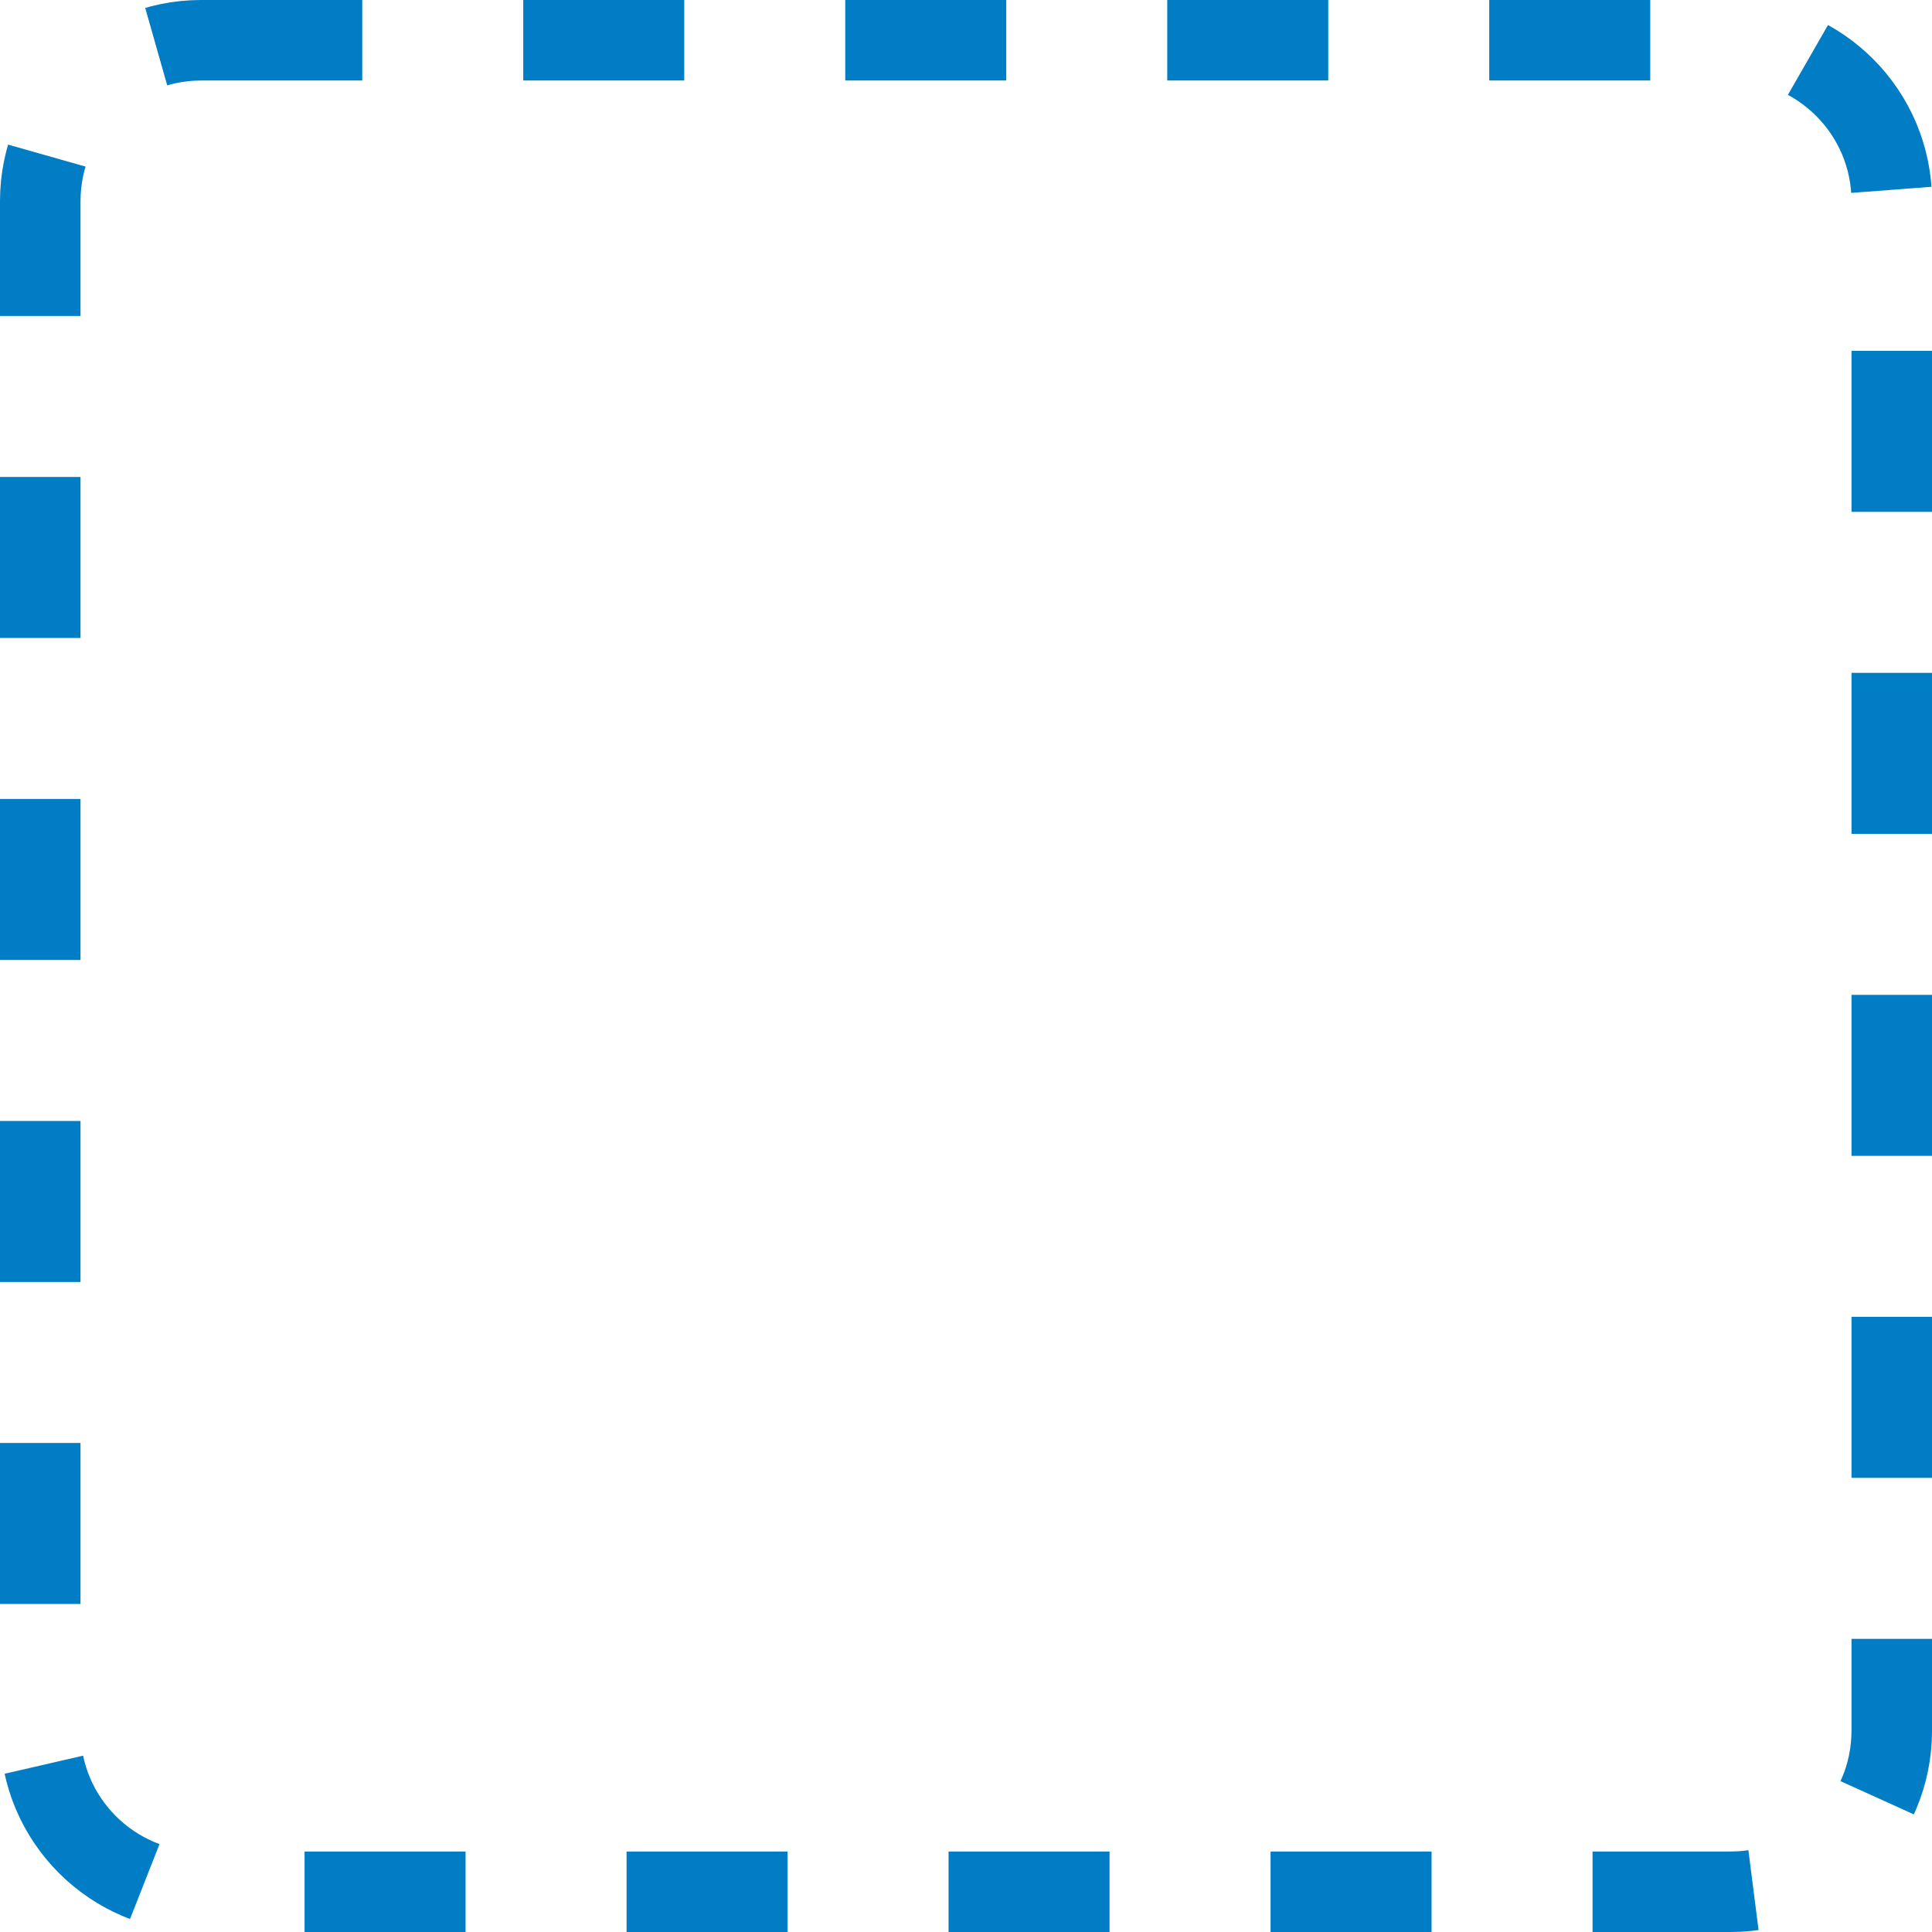
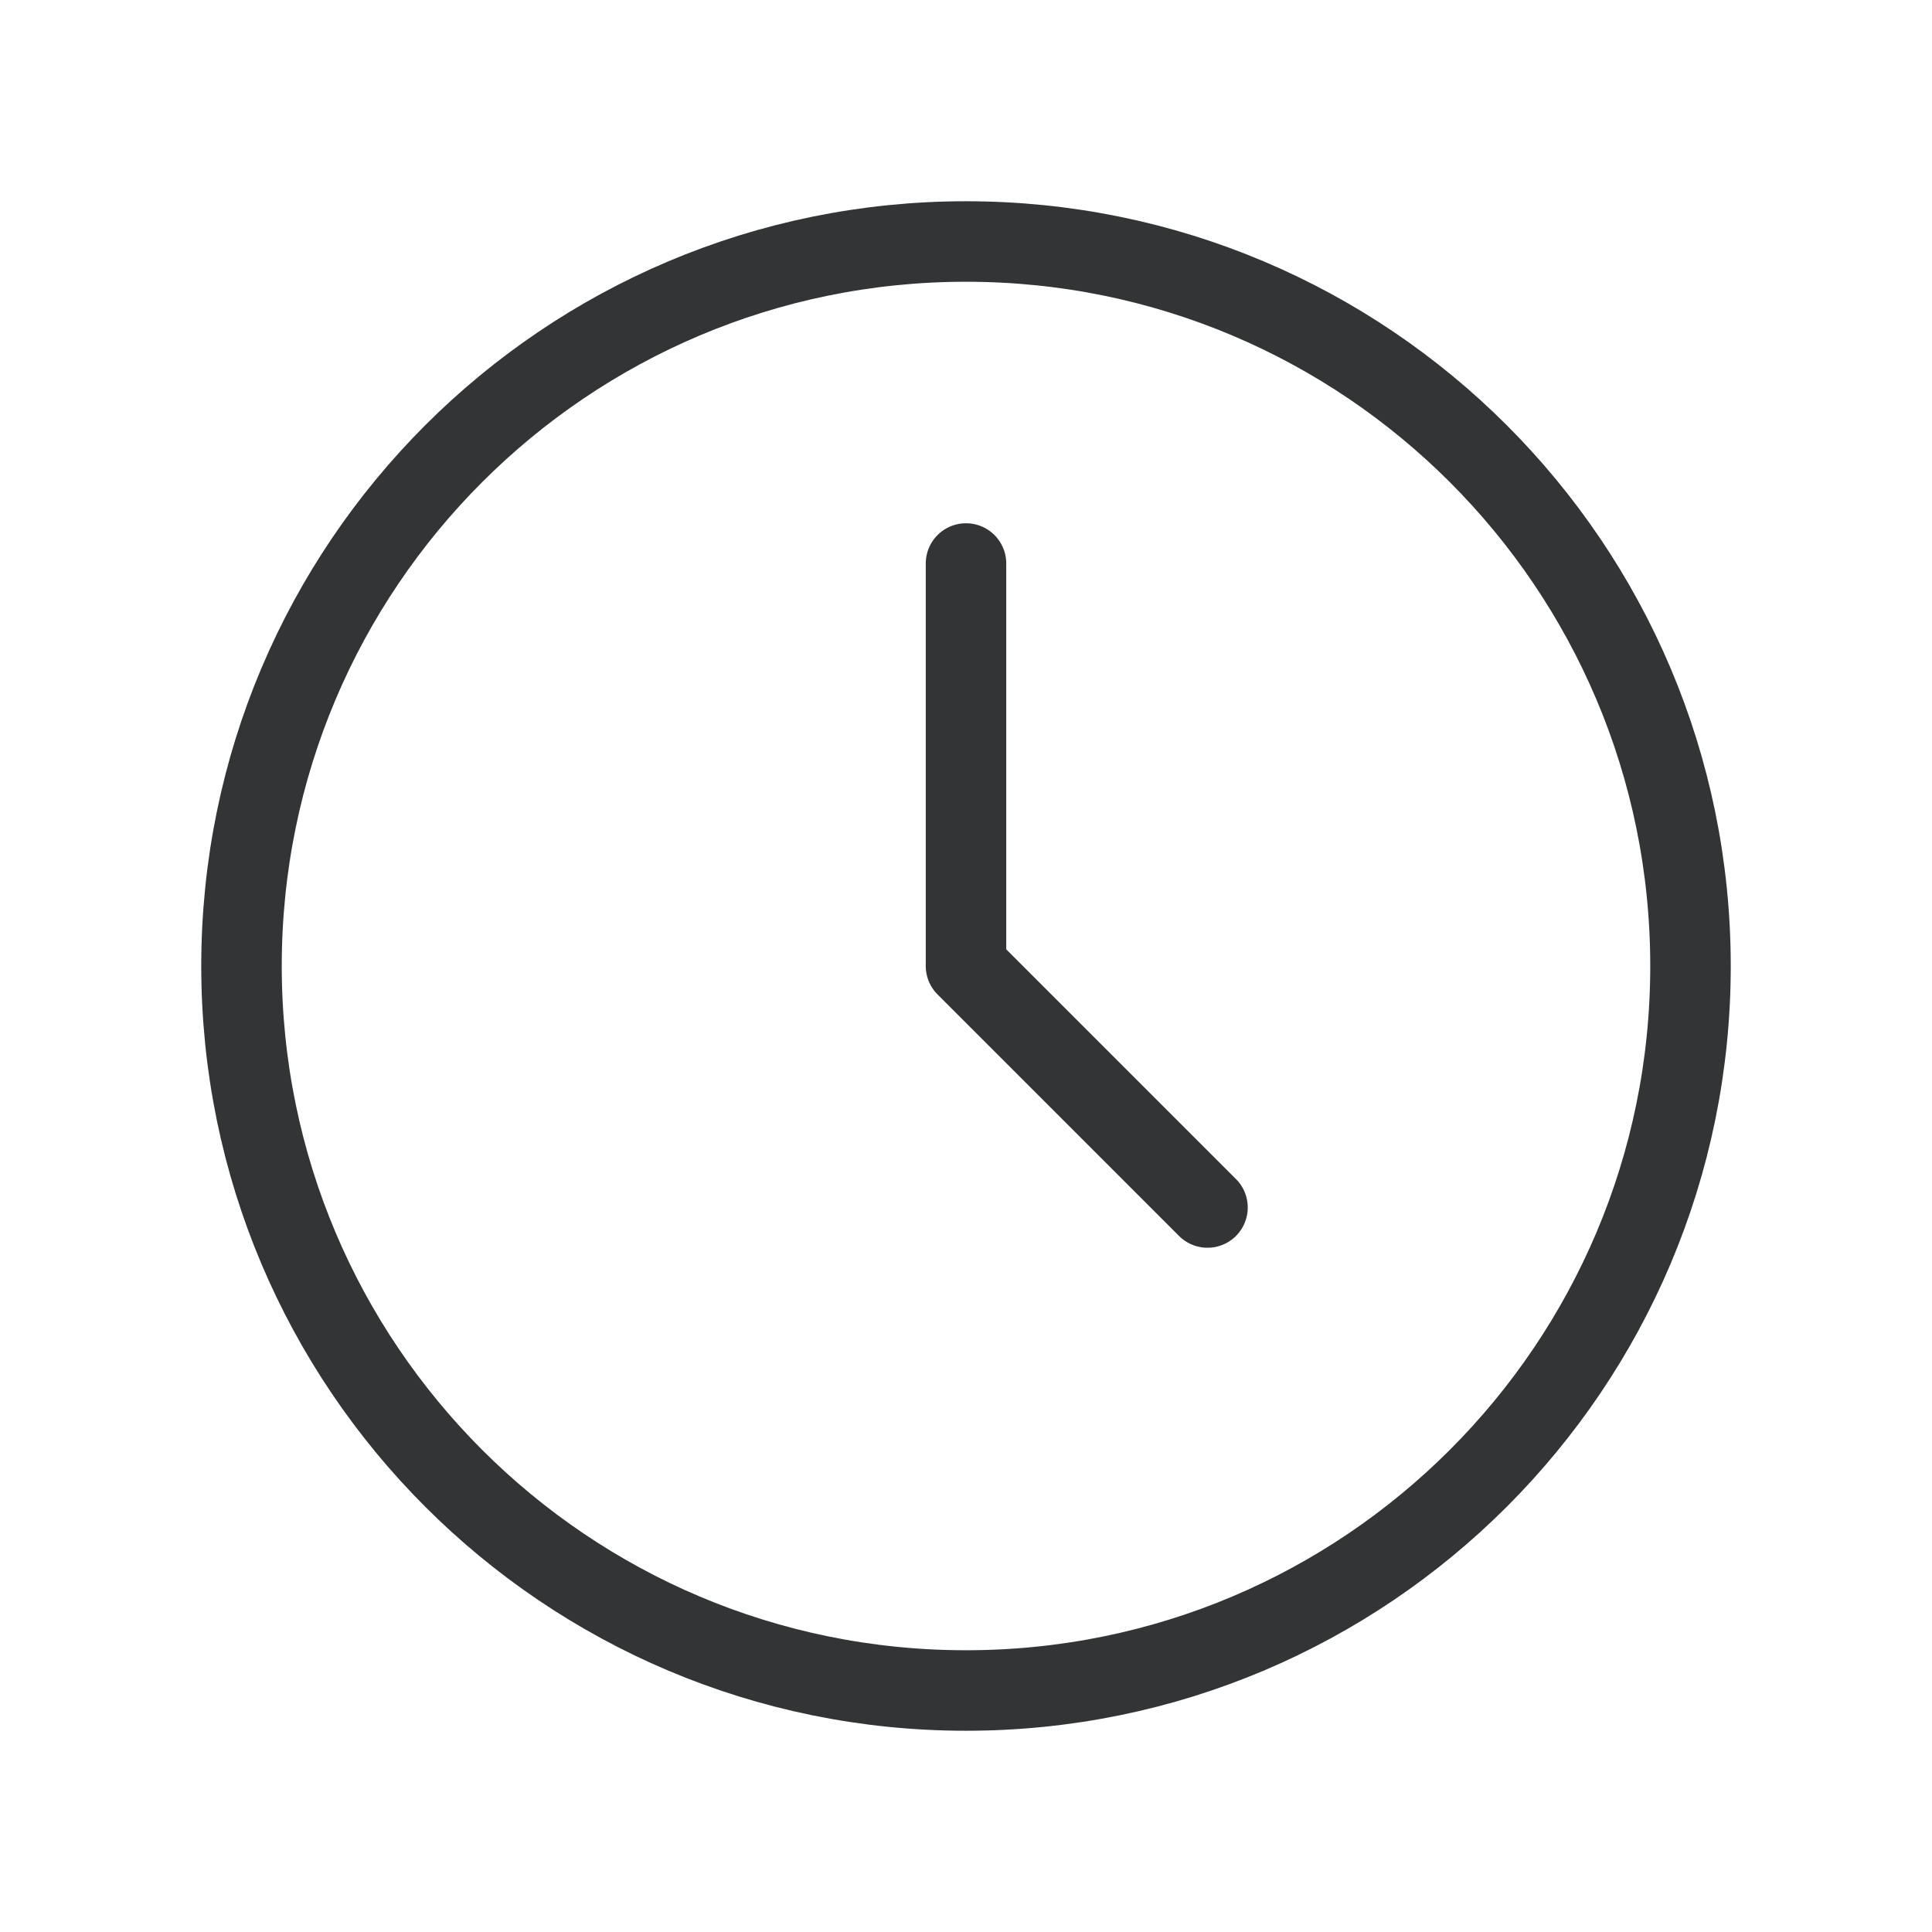
<svg xmlns="http://www.w3.org/2000/svg" width="24" height="24" viewBox="0 0 24 24" fill="none">
-   <rect x="0.5" y="0.5" width="23" height="23" rx="2" stroke="#007DC5" stroke-dasharray="2 2" />
+   <path d="M12 7V12L15 15M21 12C21 16.971 16.971 21 12 21C7.029 21 3 16.971 3 12C3 7.029 7.029 3 12 3C16.971 3 21 7.029 21 12Z" stroke="#323436" stroke-linecap="round" stroke-linejoin="round" />
</svg>
